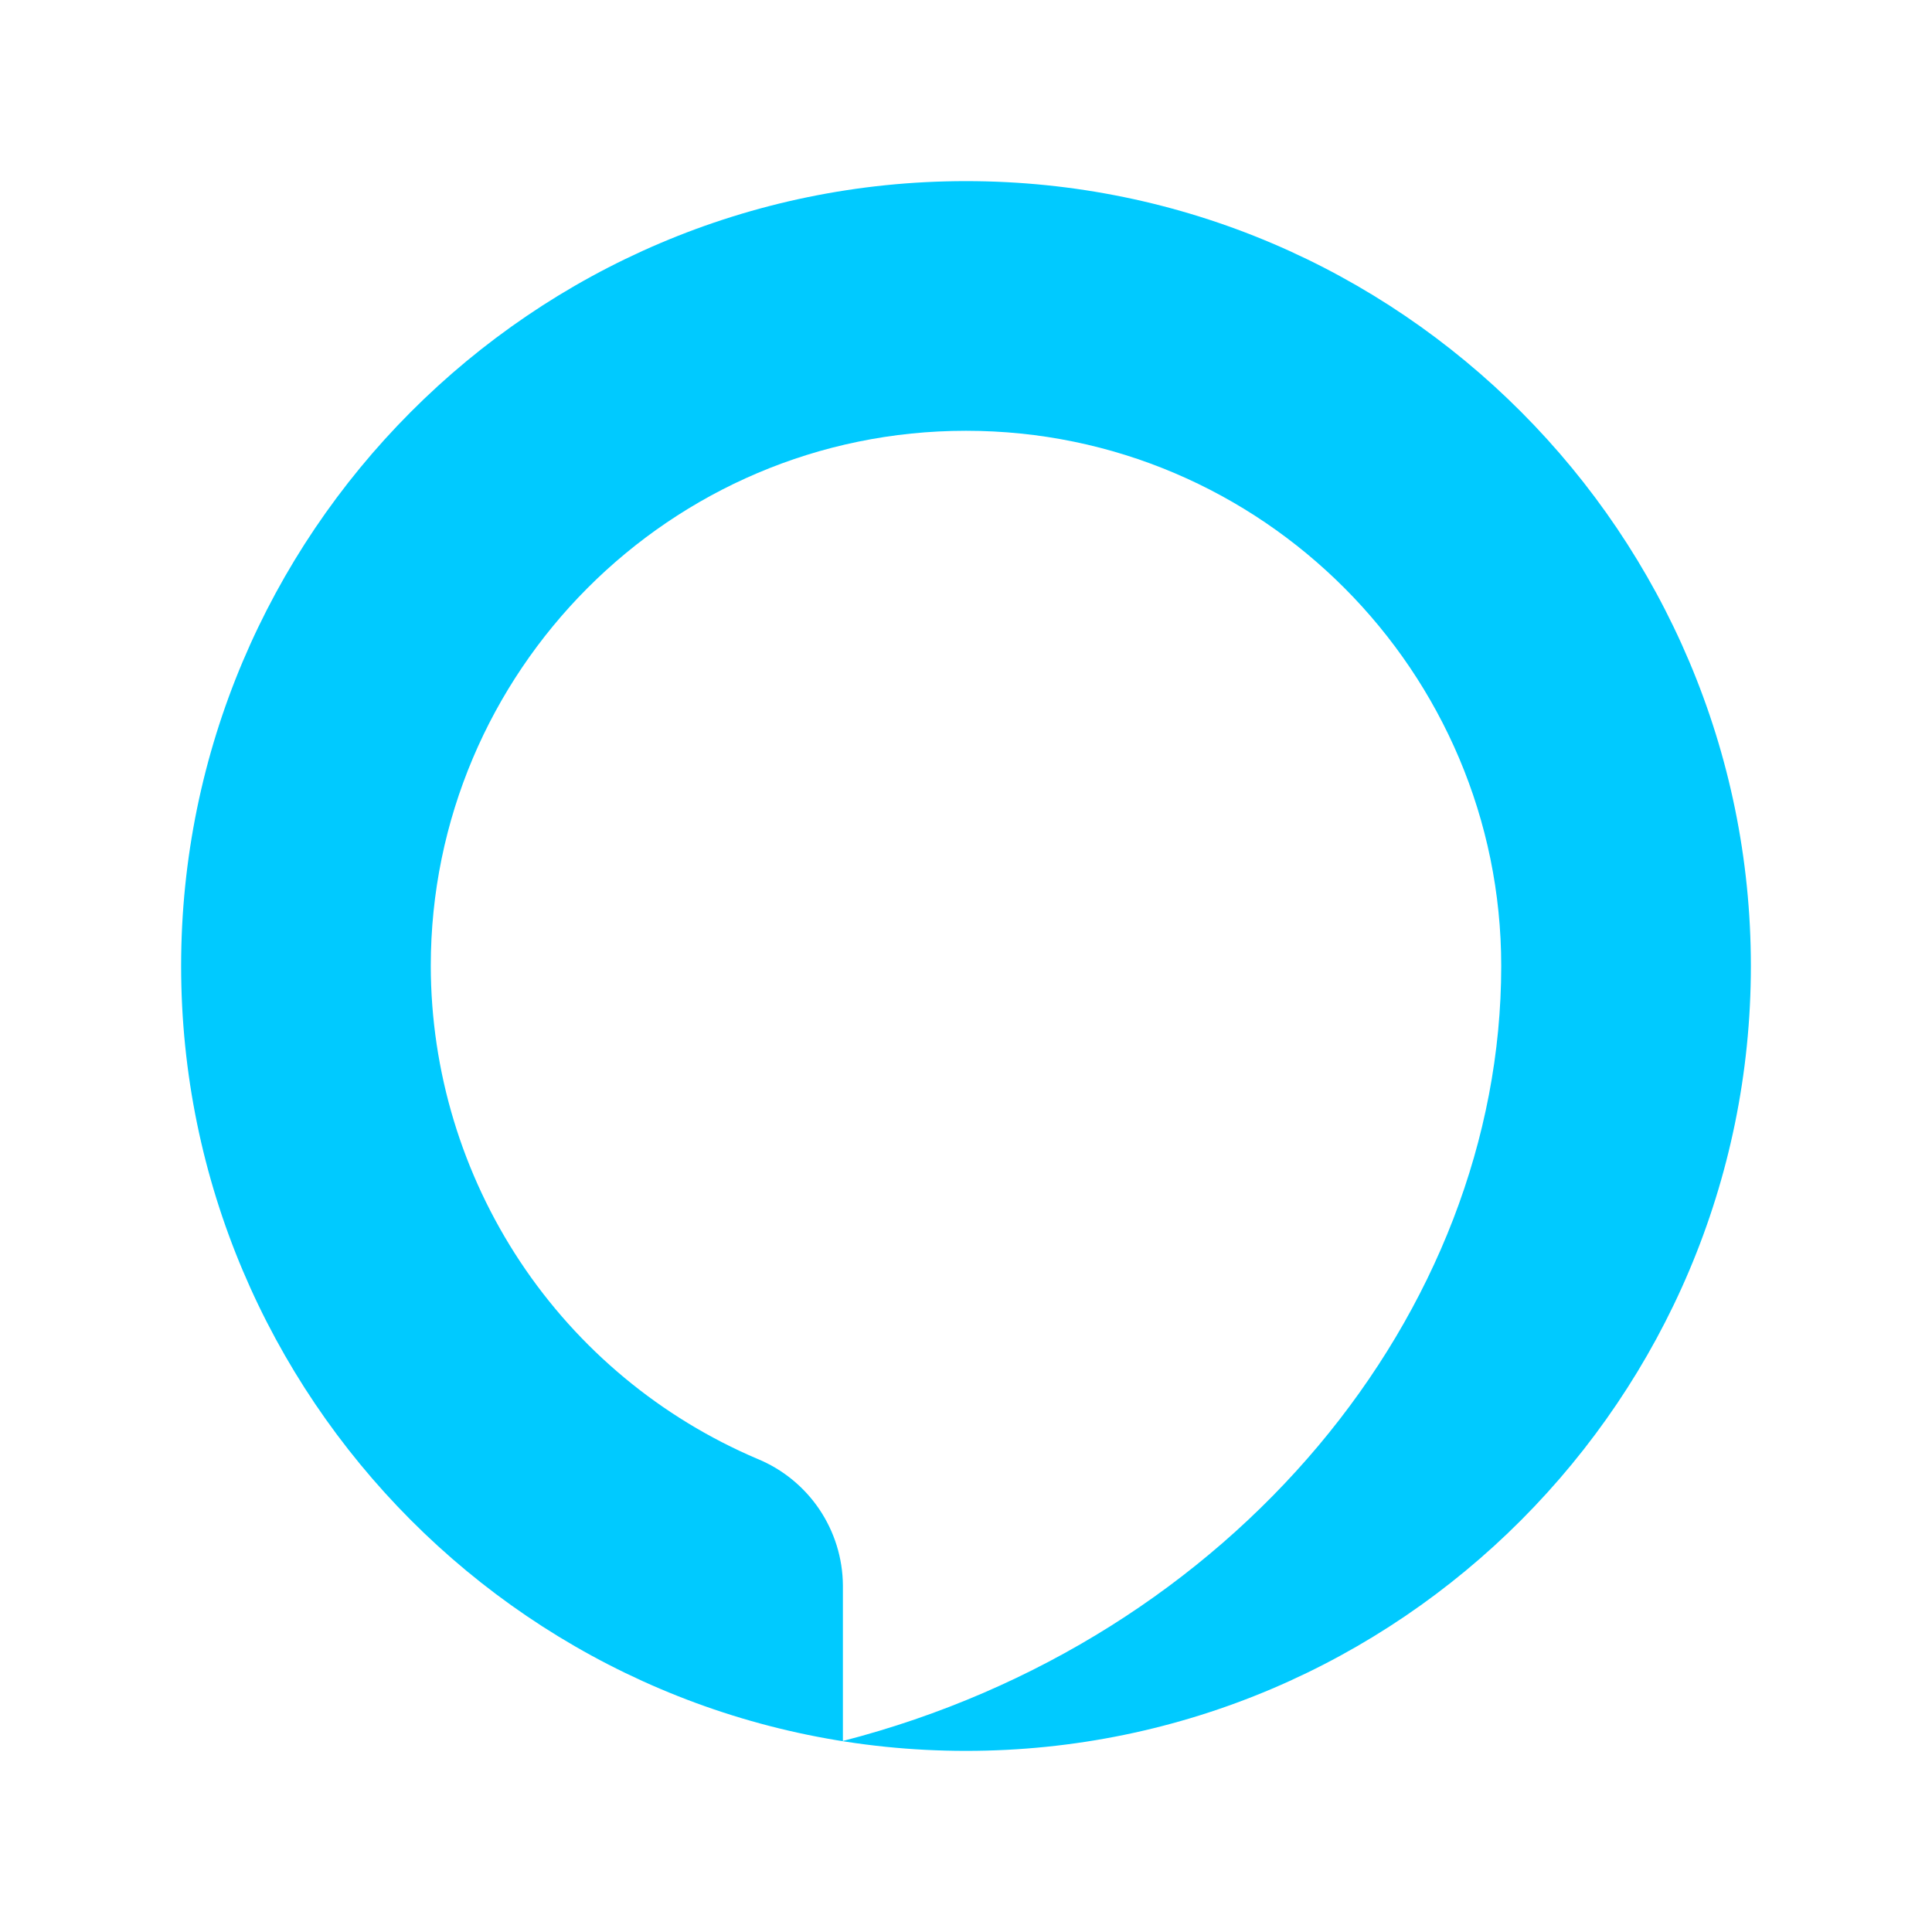
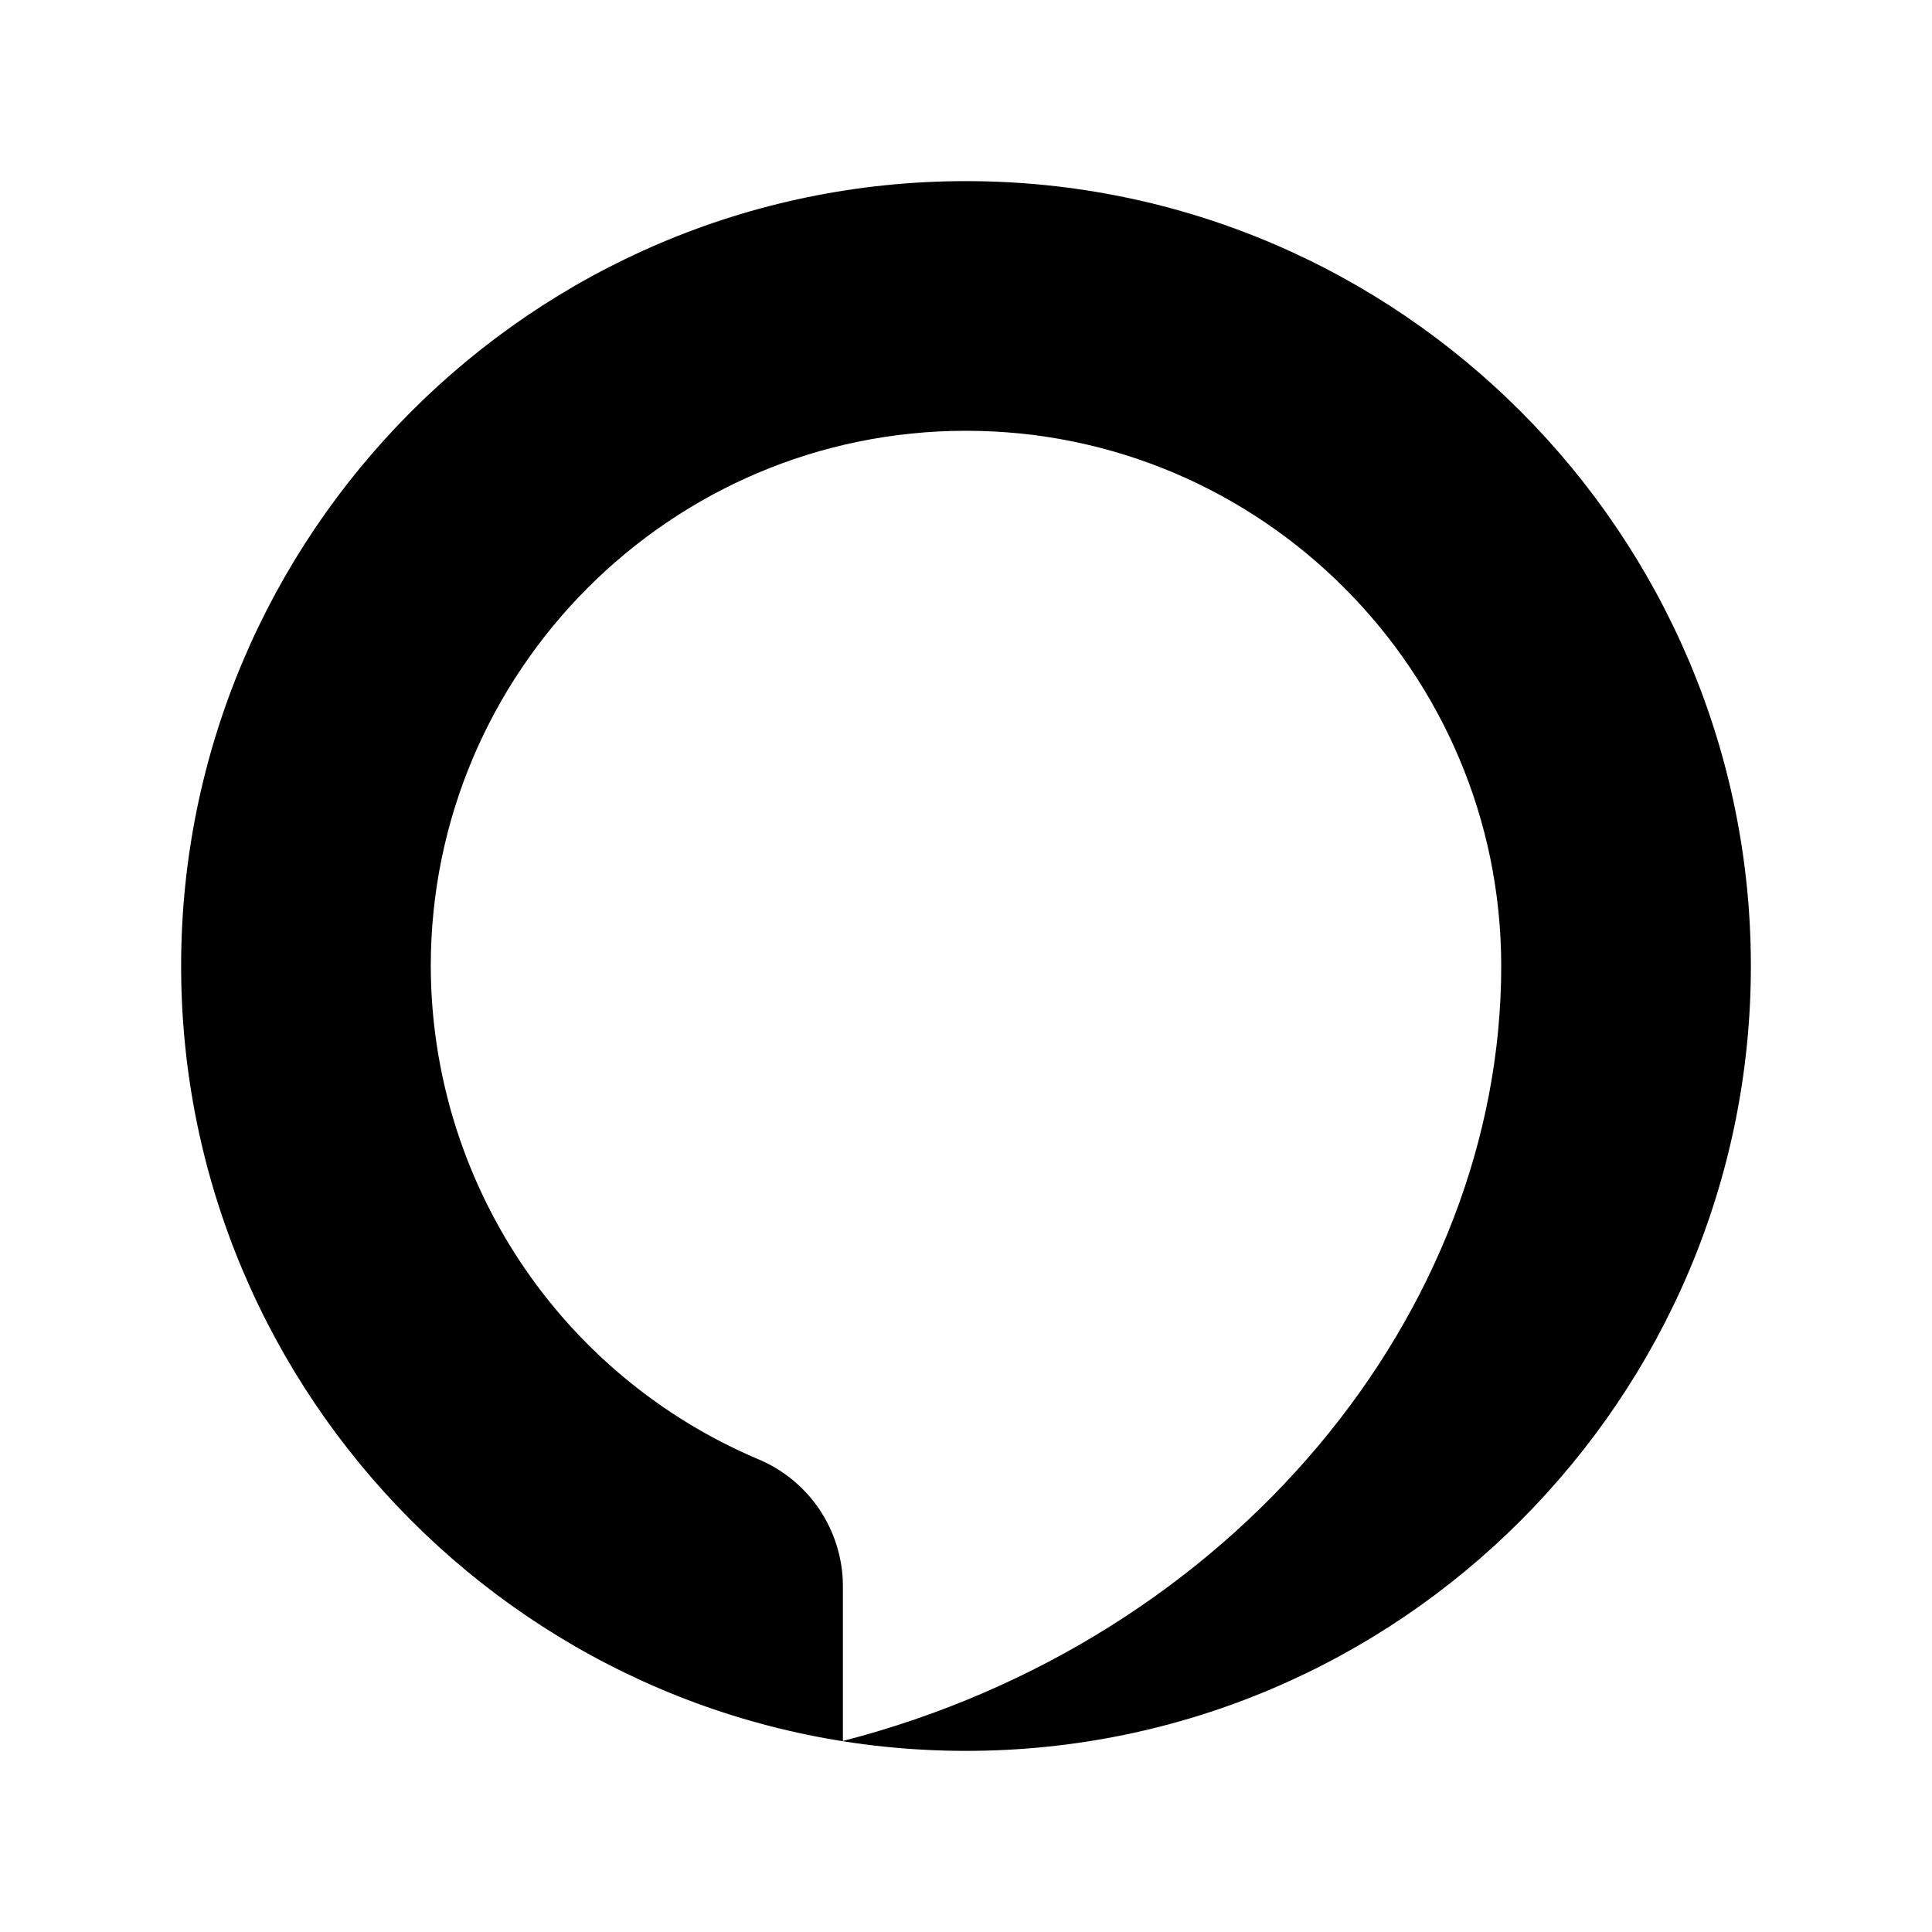
- <svg xmlns="http://www.w3.org/2000/svg" width="32" height="32" viewBox="0 0 32 32" fill="none">
-   <path d="M16 3C8.807 3 3 8.865 3 16C3 23.135 8.807 29 16 29C23.193 29 29 23.135 29 16C29 8.865 23.192 3 16 3ZM13.961 28.836V26.259C13.958 25.81 13.822 25.372 13.571 24.999C13.32 24.627 12.964 24.336 12.549 24.165C10.946 23.484 9.578 22.348 8.615 20.896C7.653 19.444 7.138 17.742 7.135 16C7.135 11.134 11.095 7.135 16 7.135C20.904 7.135 24.865 11.134 24.865 16C24.865 21.741 20.424 27.169 13.961 28.836Z" fill="#00CAFF" />
+ <svg xmlns="http://www.w3.org/2000/svg" width="32" height="32" viewBox="0 0 32 32">
+   <path d="M16 3C8.807 3 3 8.865 3 16C3 23.135 8.807 29 16 29C23.193 29 29 23.135 29 16C29 8.865 23.192 3 16 3ZM13.961 28.836V26.259C13.958 25.81 13.822 25.372 13.571 24.999C13.32 24.627 12.964 24.336 12.549 24.165C10.946 23.484 9.578 22.348 8.615 20.896C7.653 19.444 7.138 17.742 7.135 16C7.135 11.134 11.095 7.135 16 7.135C20.904 7.135 24.865 11.134 24.865 16C24.865 21.741 20.424 27.169 13.961 28.836Z" />
</svg>
